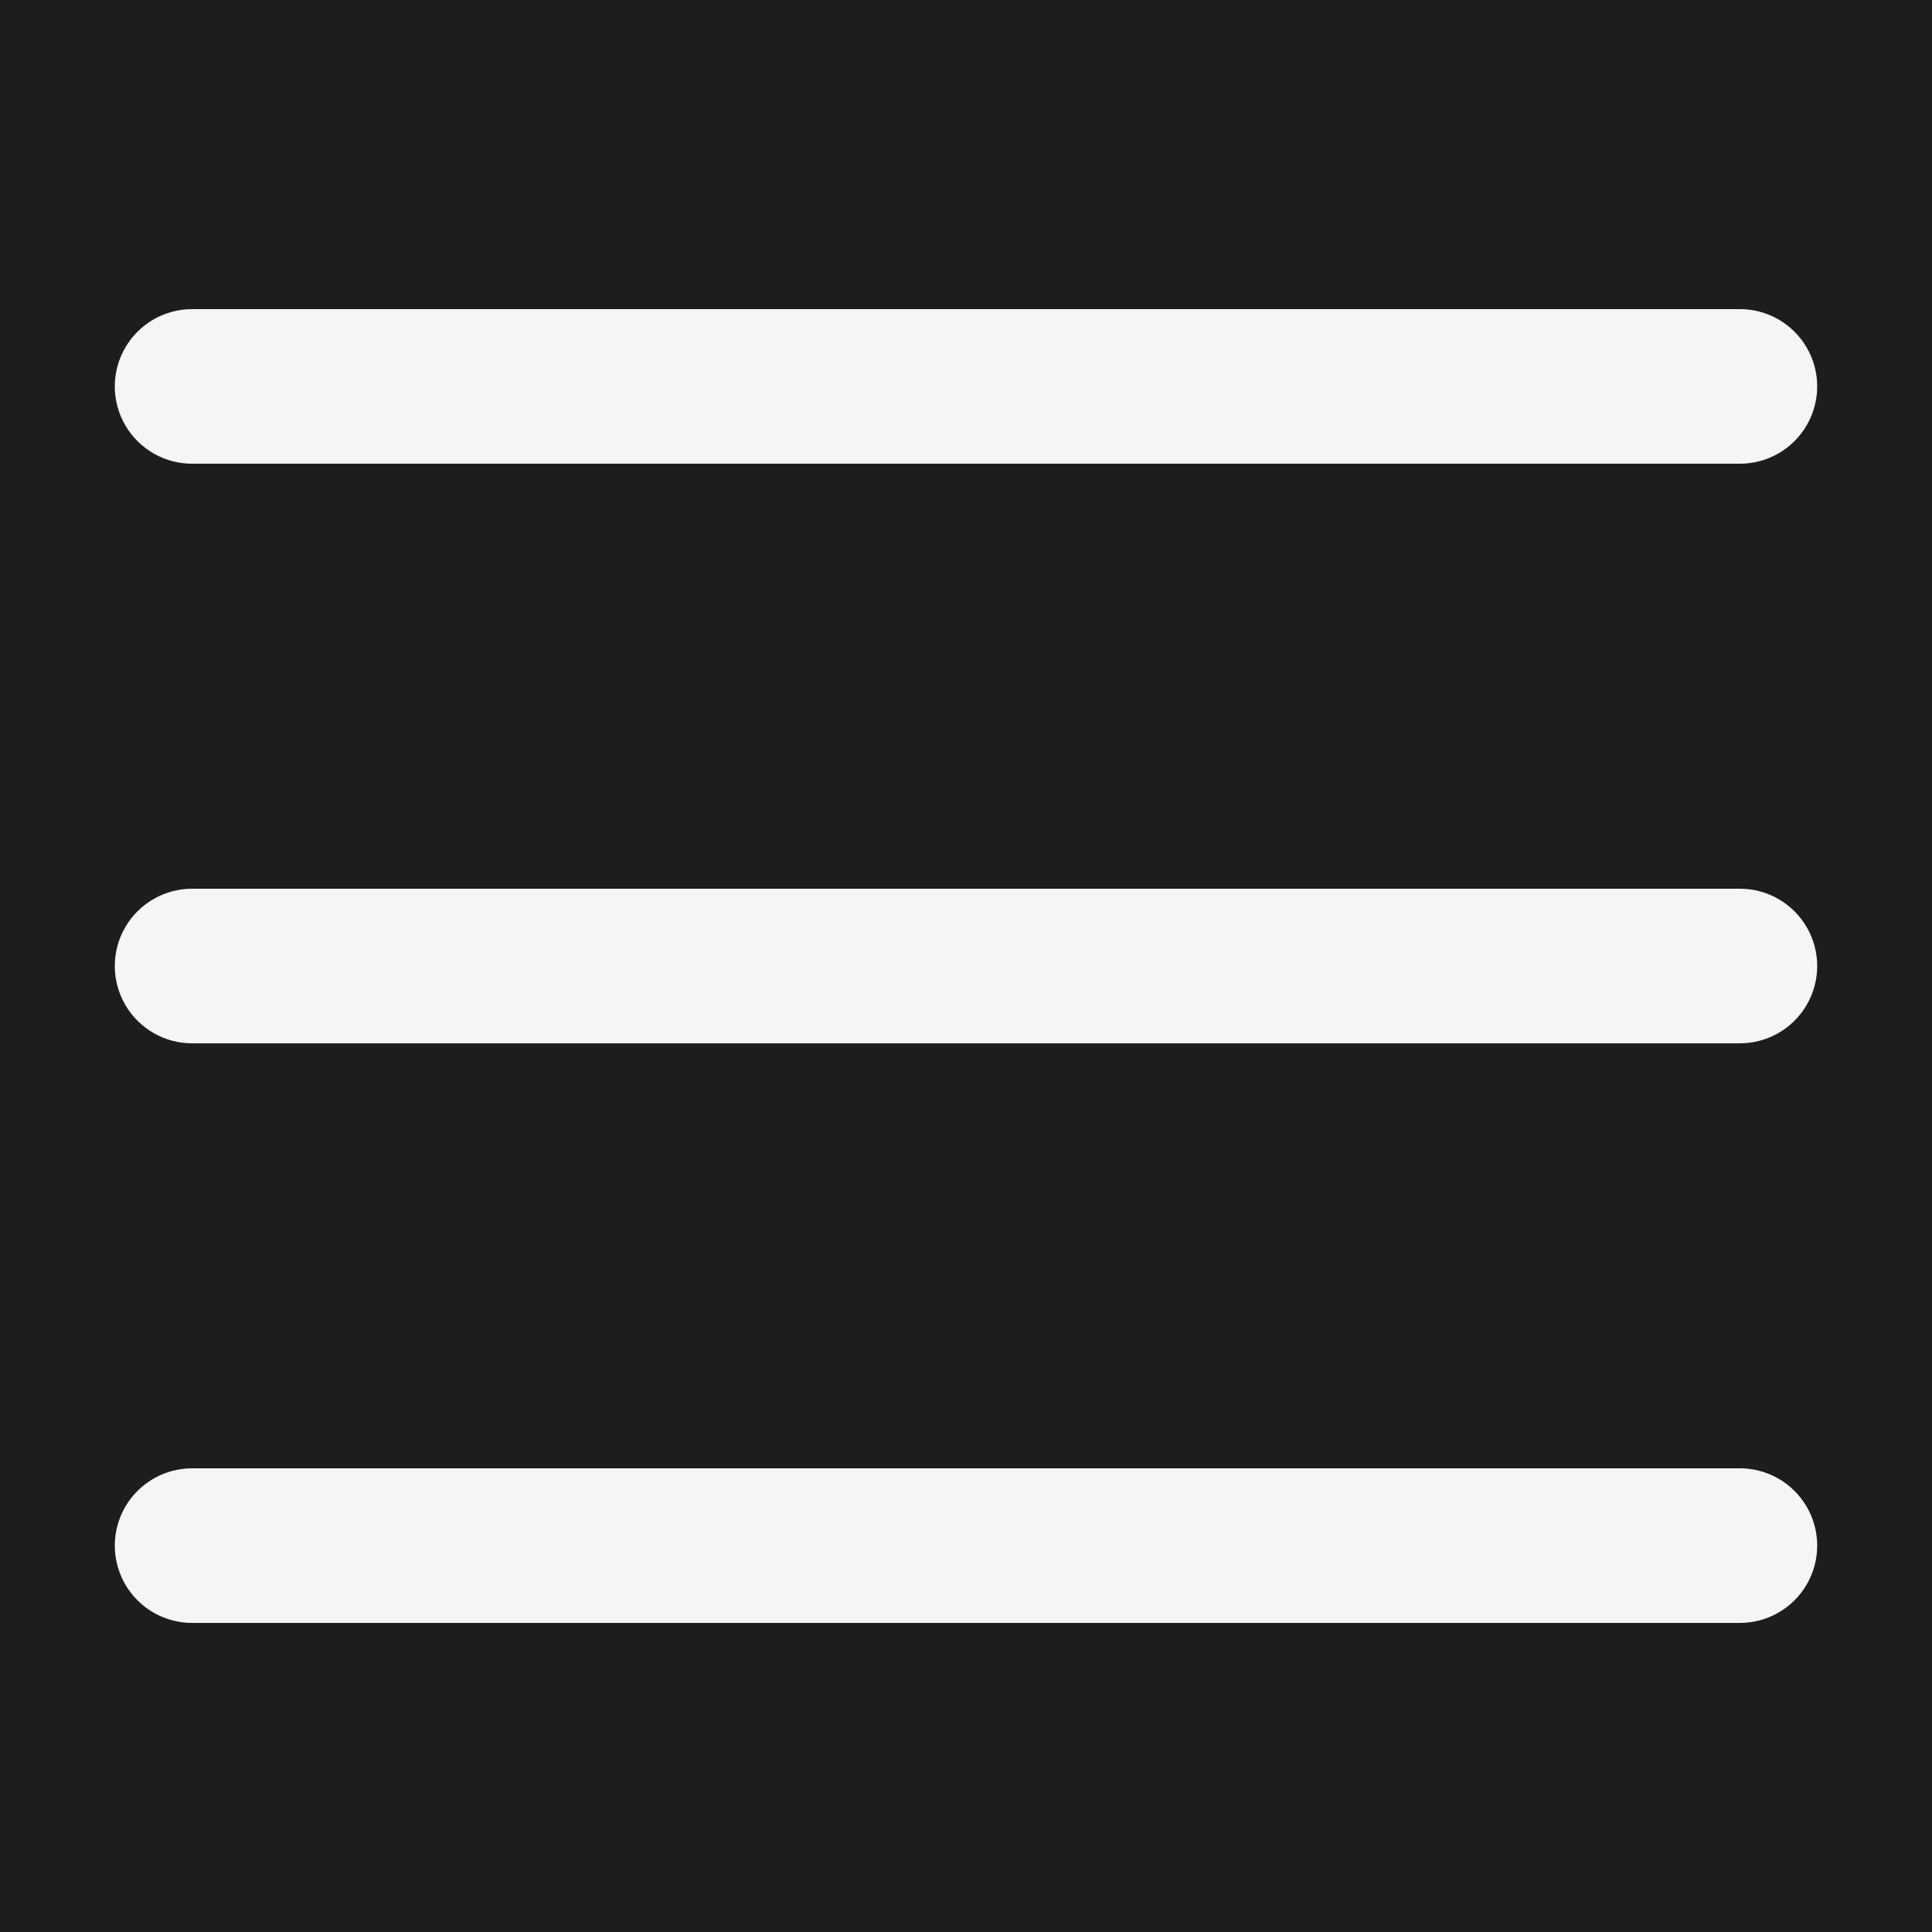
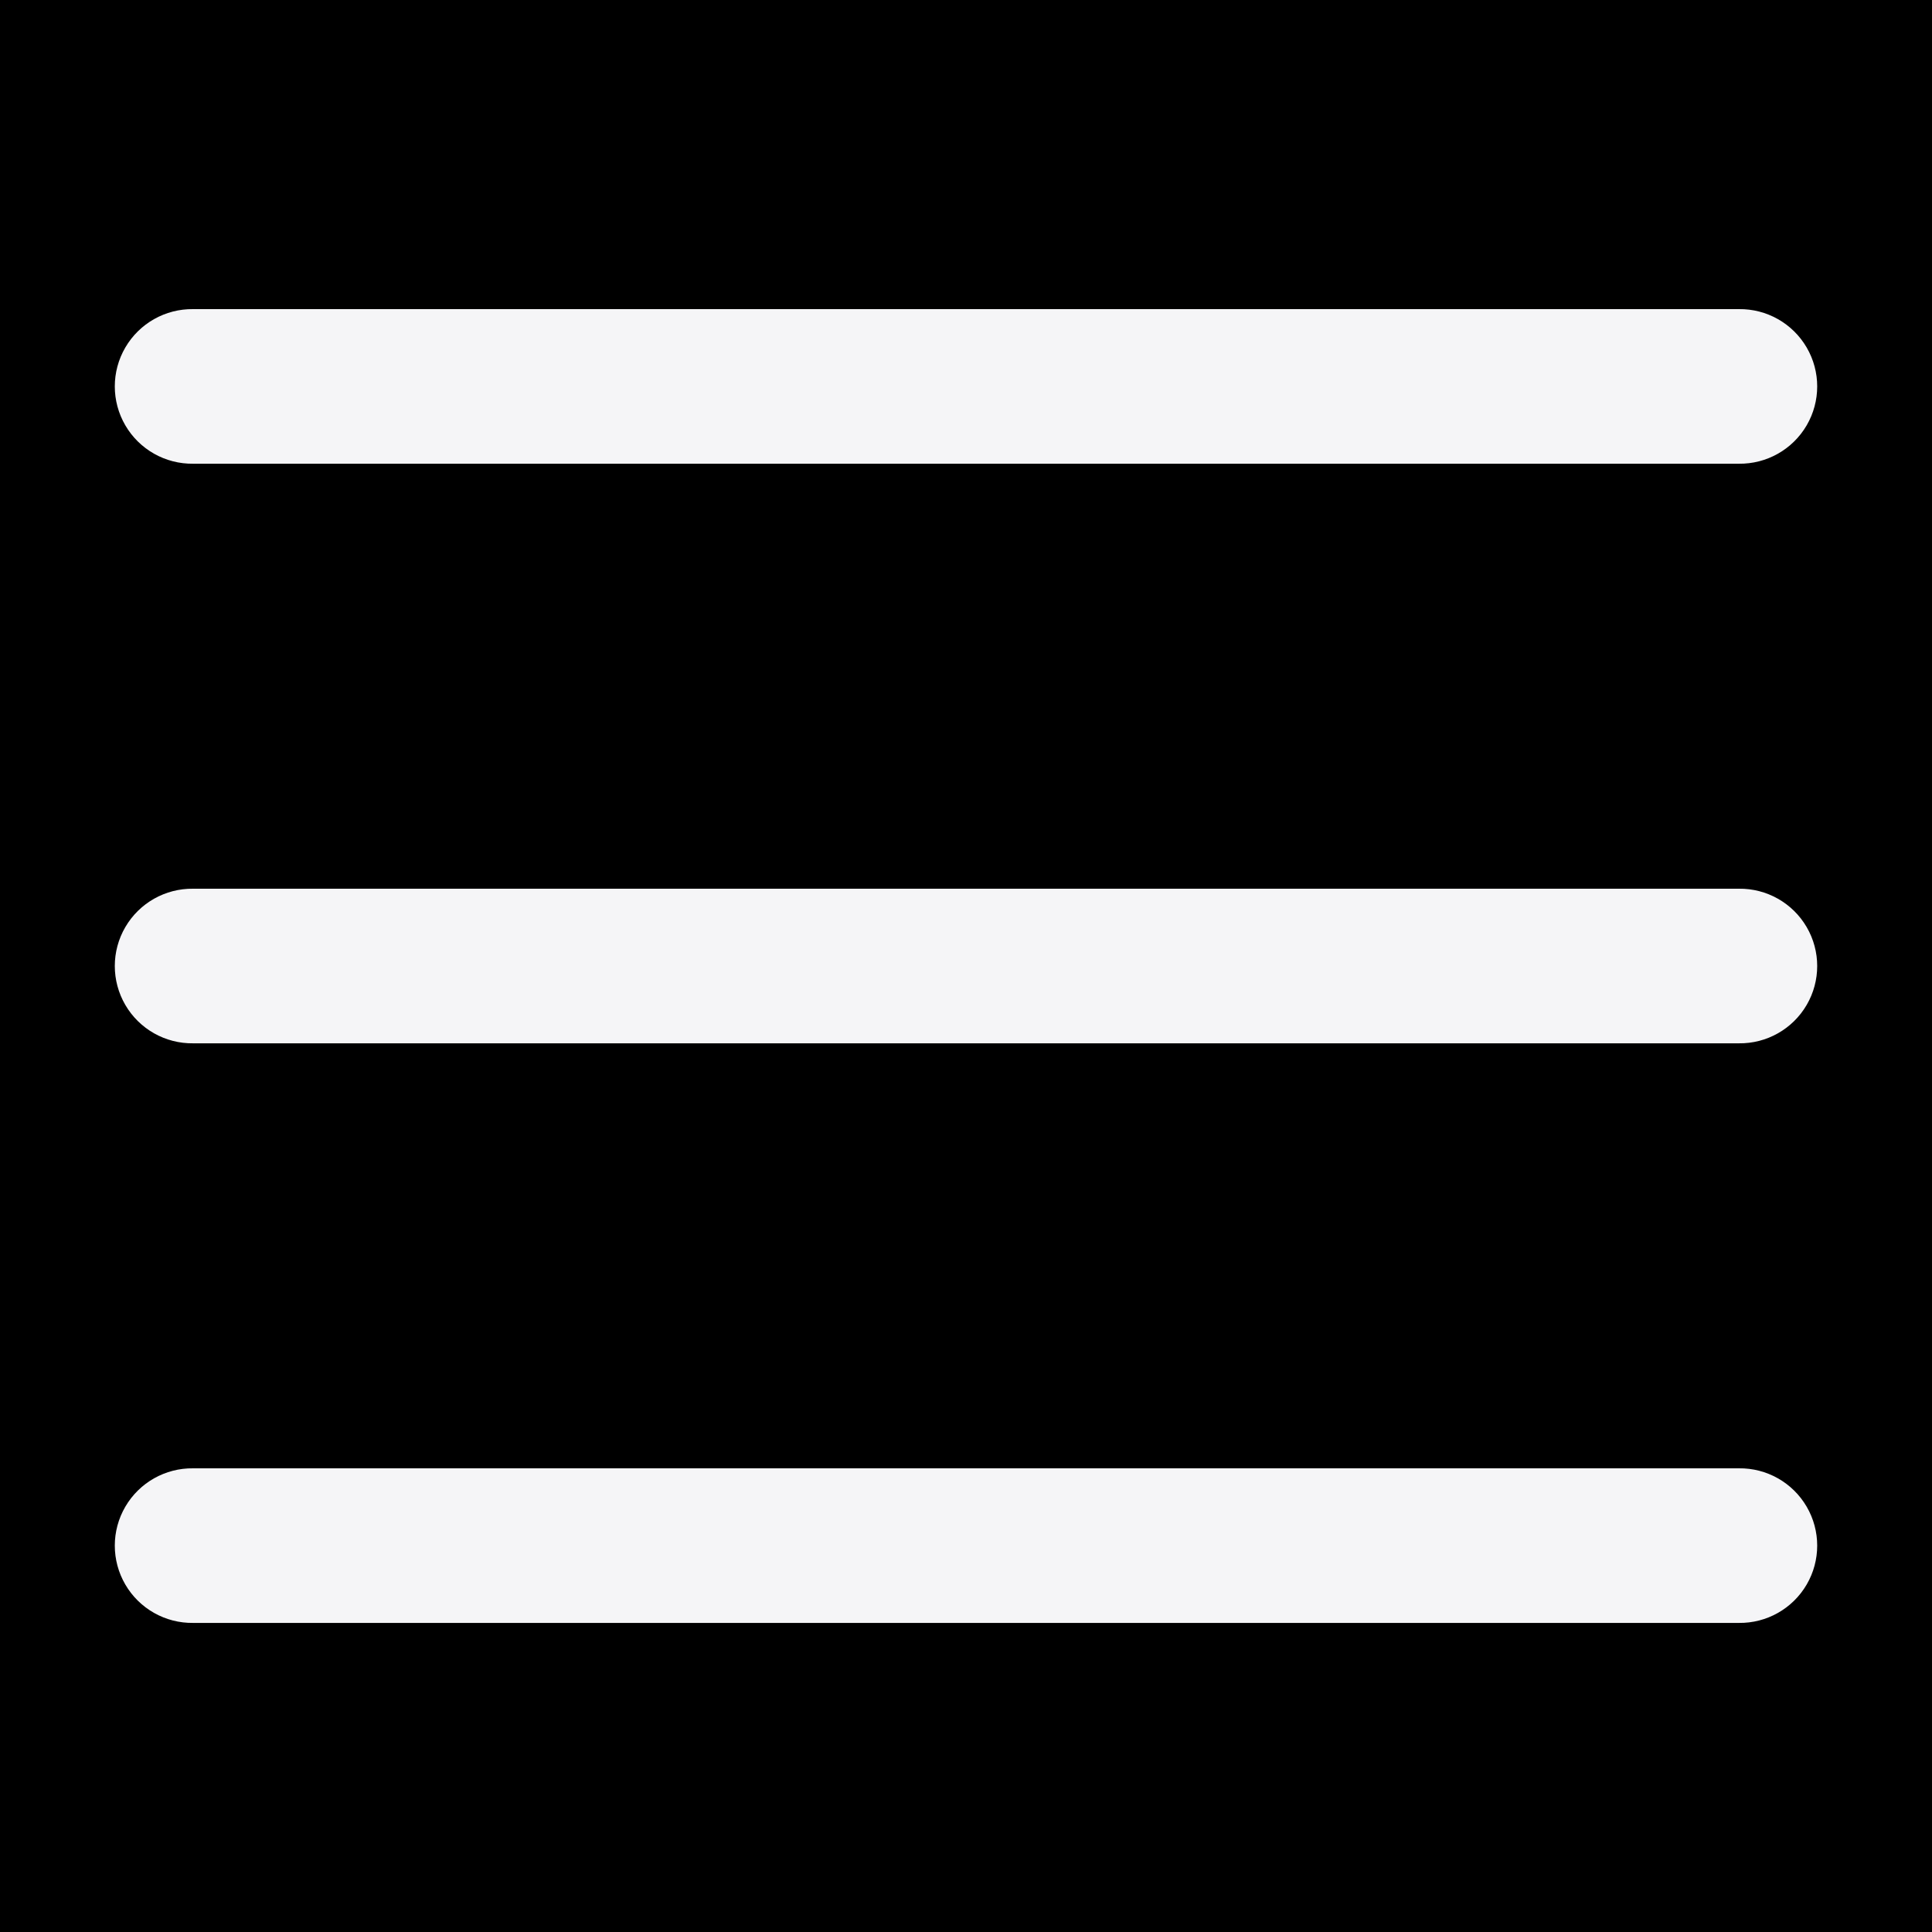
<svg xmlns="http://www.w3.org/2000/svg" viewBox="0,0,256,256" width="500px" height="500px">
-   <g fill="#1d1d1f" fill-rule="nonzero" stroke="none" stroke-width="1" stroke-linecap="butt" stroke-linejoin="miter" stroke-miterlimit="10" stroke-dasharray="" stroke-dashoffset="0" font-family="none" font-weight="none" font-size="none" text-anchor="none" style="mix-blend-mode: normal">
+   <g fill="#000000" fill-rule="nonzero" stroke="none" stroke-width="1" stroke-linecap="butt" stroke-linejoin="miter" stroke-miterlimit="10" stroke-dasharray="" stroke-dashoffset="0" font-family="none" font-weight="none" font-size="none" text-anchor="none" style="mix-blend-mode: normal">
    <path d="M0,256v-256h256v256z" id="bgRectangle" />
  </g>
  <g fill="#f5f5f7" fill-rule="nonzero" stroke="none" stroke-width="1" stroke-linecap="butt" stroke-linejoin="miter" stroke-miterlimit="10" stroke-dasharray="" stroke-dashoffset="0" font-family="none" font-weight="none" font-size="none" text-anchor="none" style="mix-blend-mode: normal">
    <g transform="scale(5.12,5.12)">
      <path d="M5,8c-0.721,-0.01 -1.392,0.369 -1.756,0.992c-0.364,0.623 -0.364,1.394 0,2.017c0.364,0.623 1.034,1.002 1.756,0.992h40c0.721,0.01 1.392,-0.369 1.756,-0.992c0.364,-0.623 0.364,-1.394 0,-2.017c-0.364,-0.623 -1.034,-1.002 -1.756,-0.992zM5,23c-0.721,-0.01 -1.392,0.369 -1.756,0.992c-0.364,0.623 -0.364,1.394 0,2.017c0.364,0.623 1.034,1.002 1.756,0.992h40c0.721,0.01 1.392,-0.369 1.756,-0.992c0.364,-0.623 0.364,-1.394 0,-2.017c-0.364,-0.623 -1.034,-1.002 -1.756,-0.992zM5,38c-0.721,-0.01 -1.392,0.369 -1.756,0.992c-0.364,0.623 -0.364,1.394 0,2.017c0.364,0.623 1.034,1.002 1.756,0.992h40c0.721,0.01 1.392,-0.369 1.756,-0.992c0.364,-0.623 0.364,-1.394 0,-2.017c-0.364,-0.623 -1.034,-1.002 -1.756,-0.992z" />
    </g>
  </g>
</svg>
